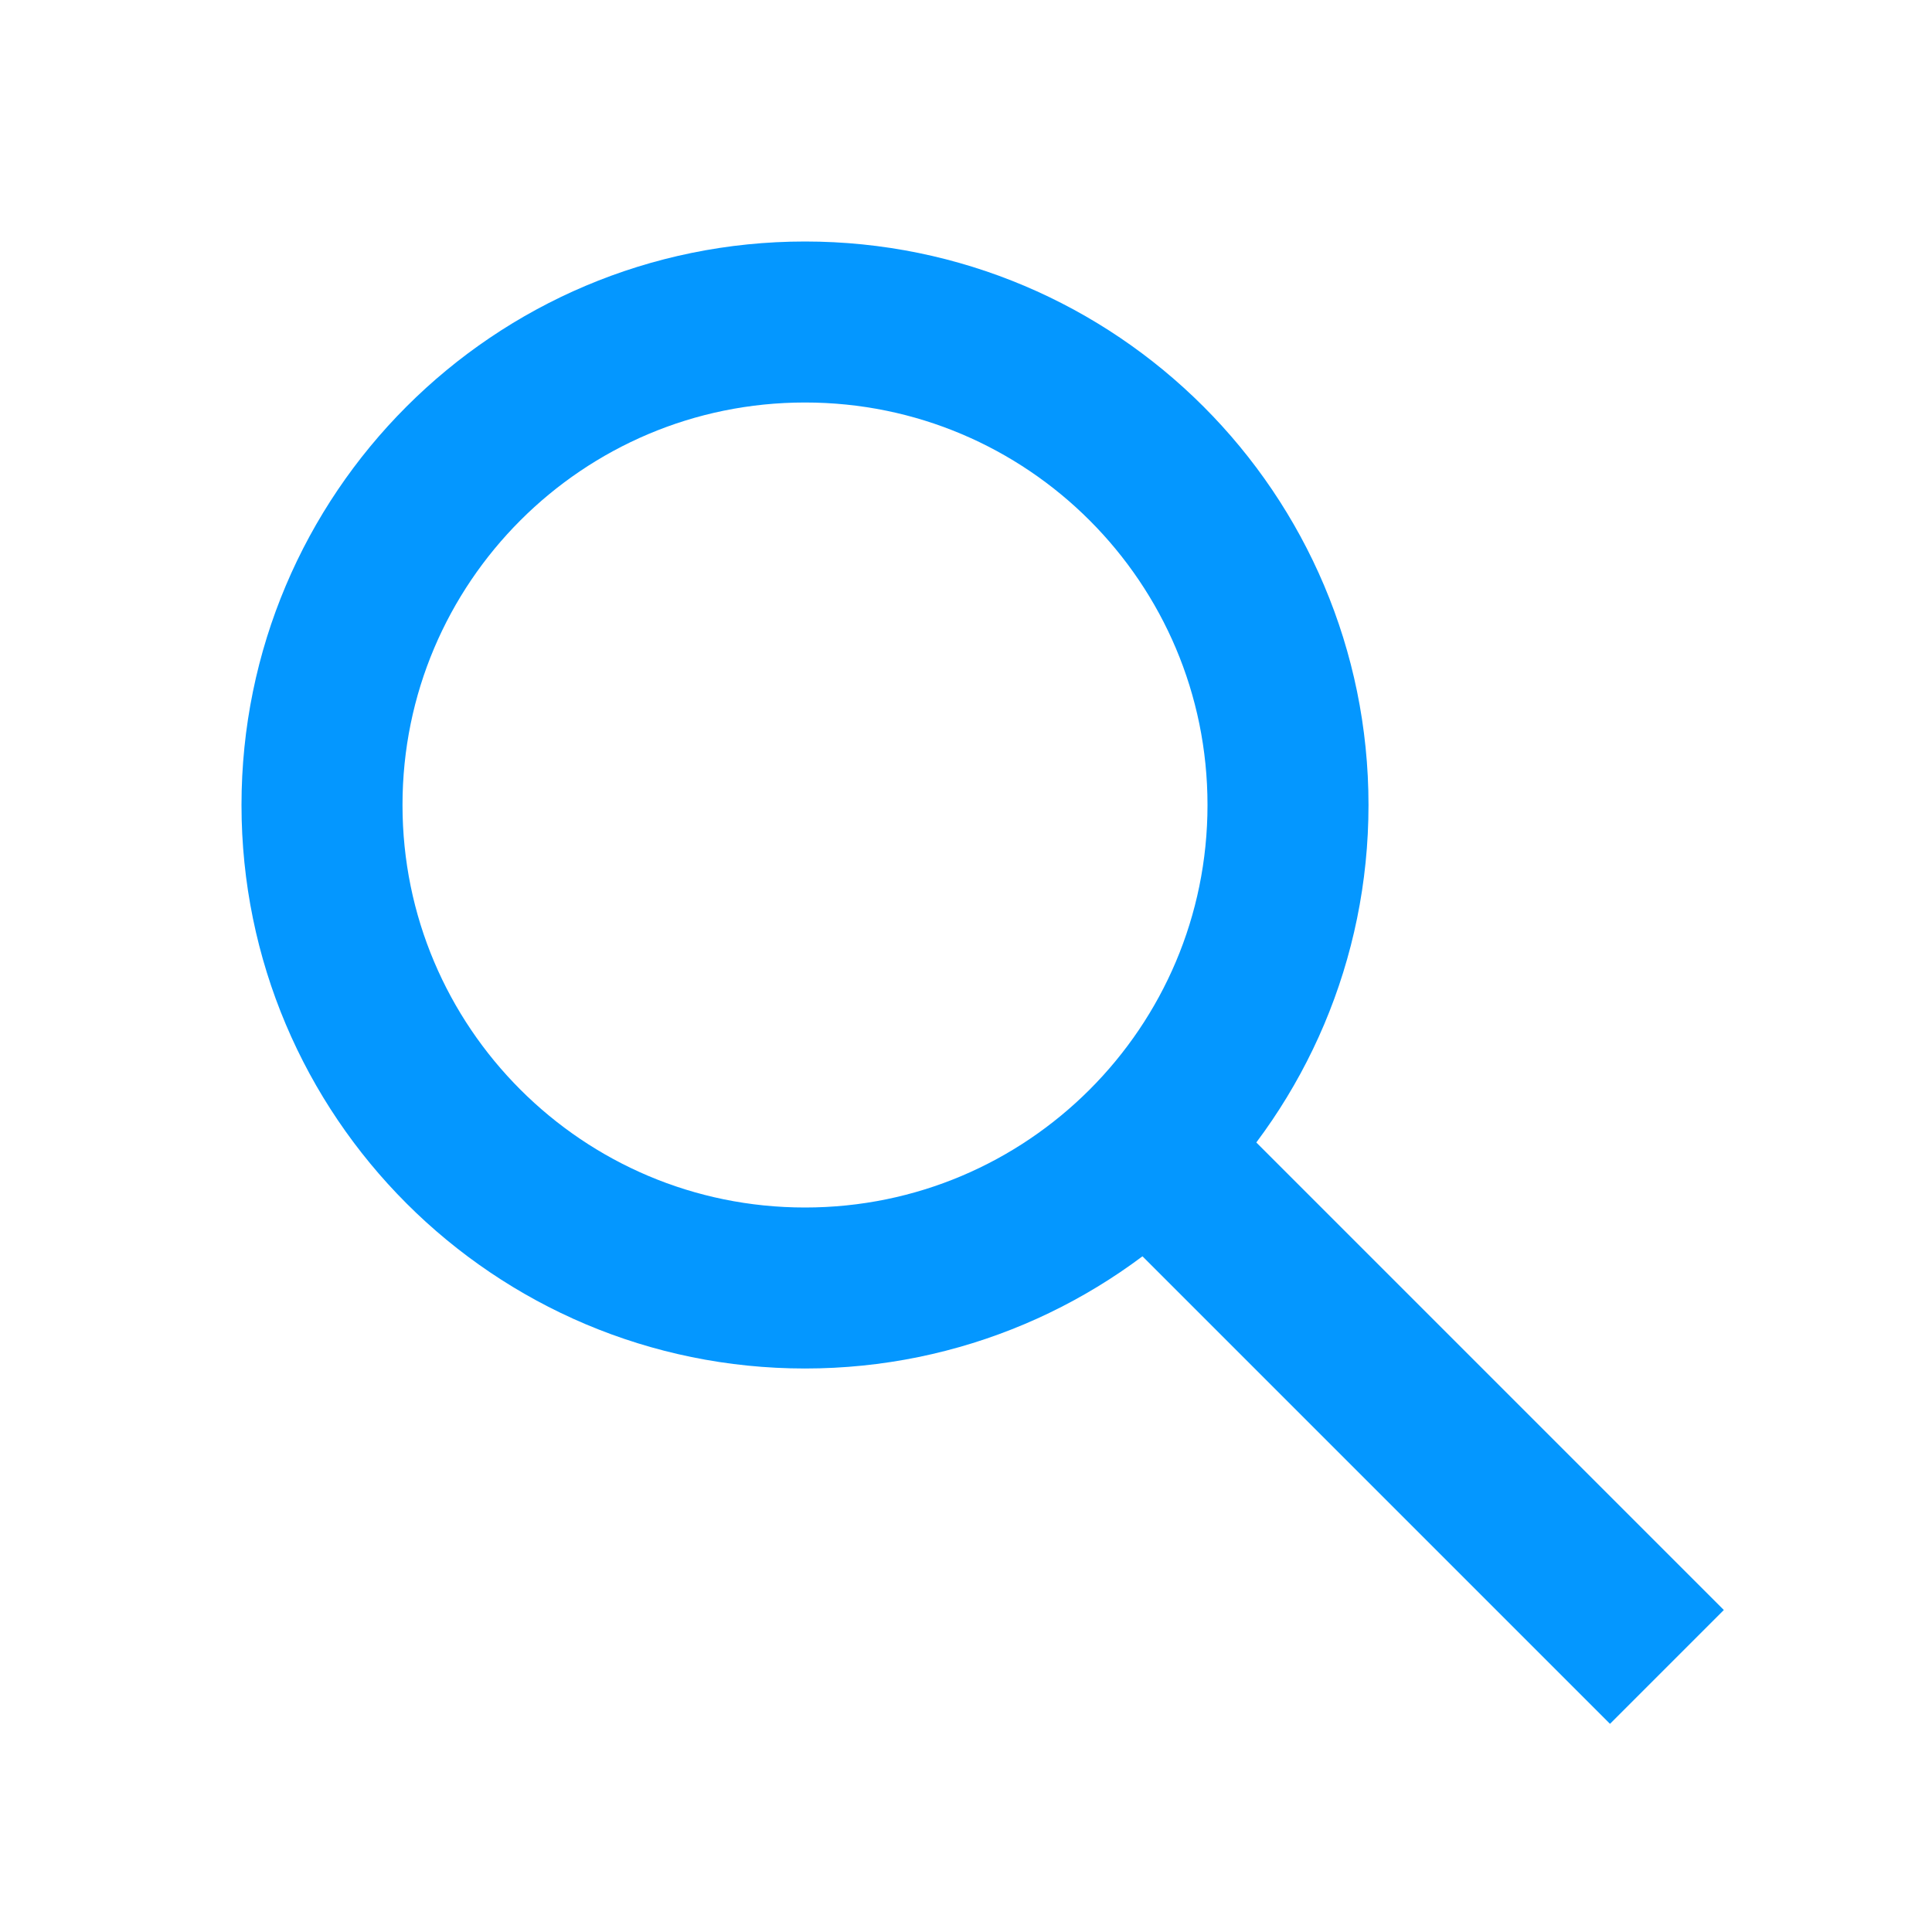
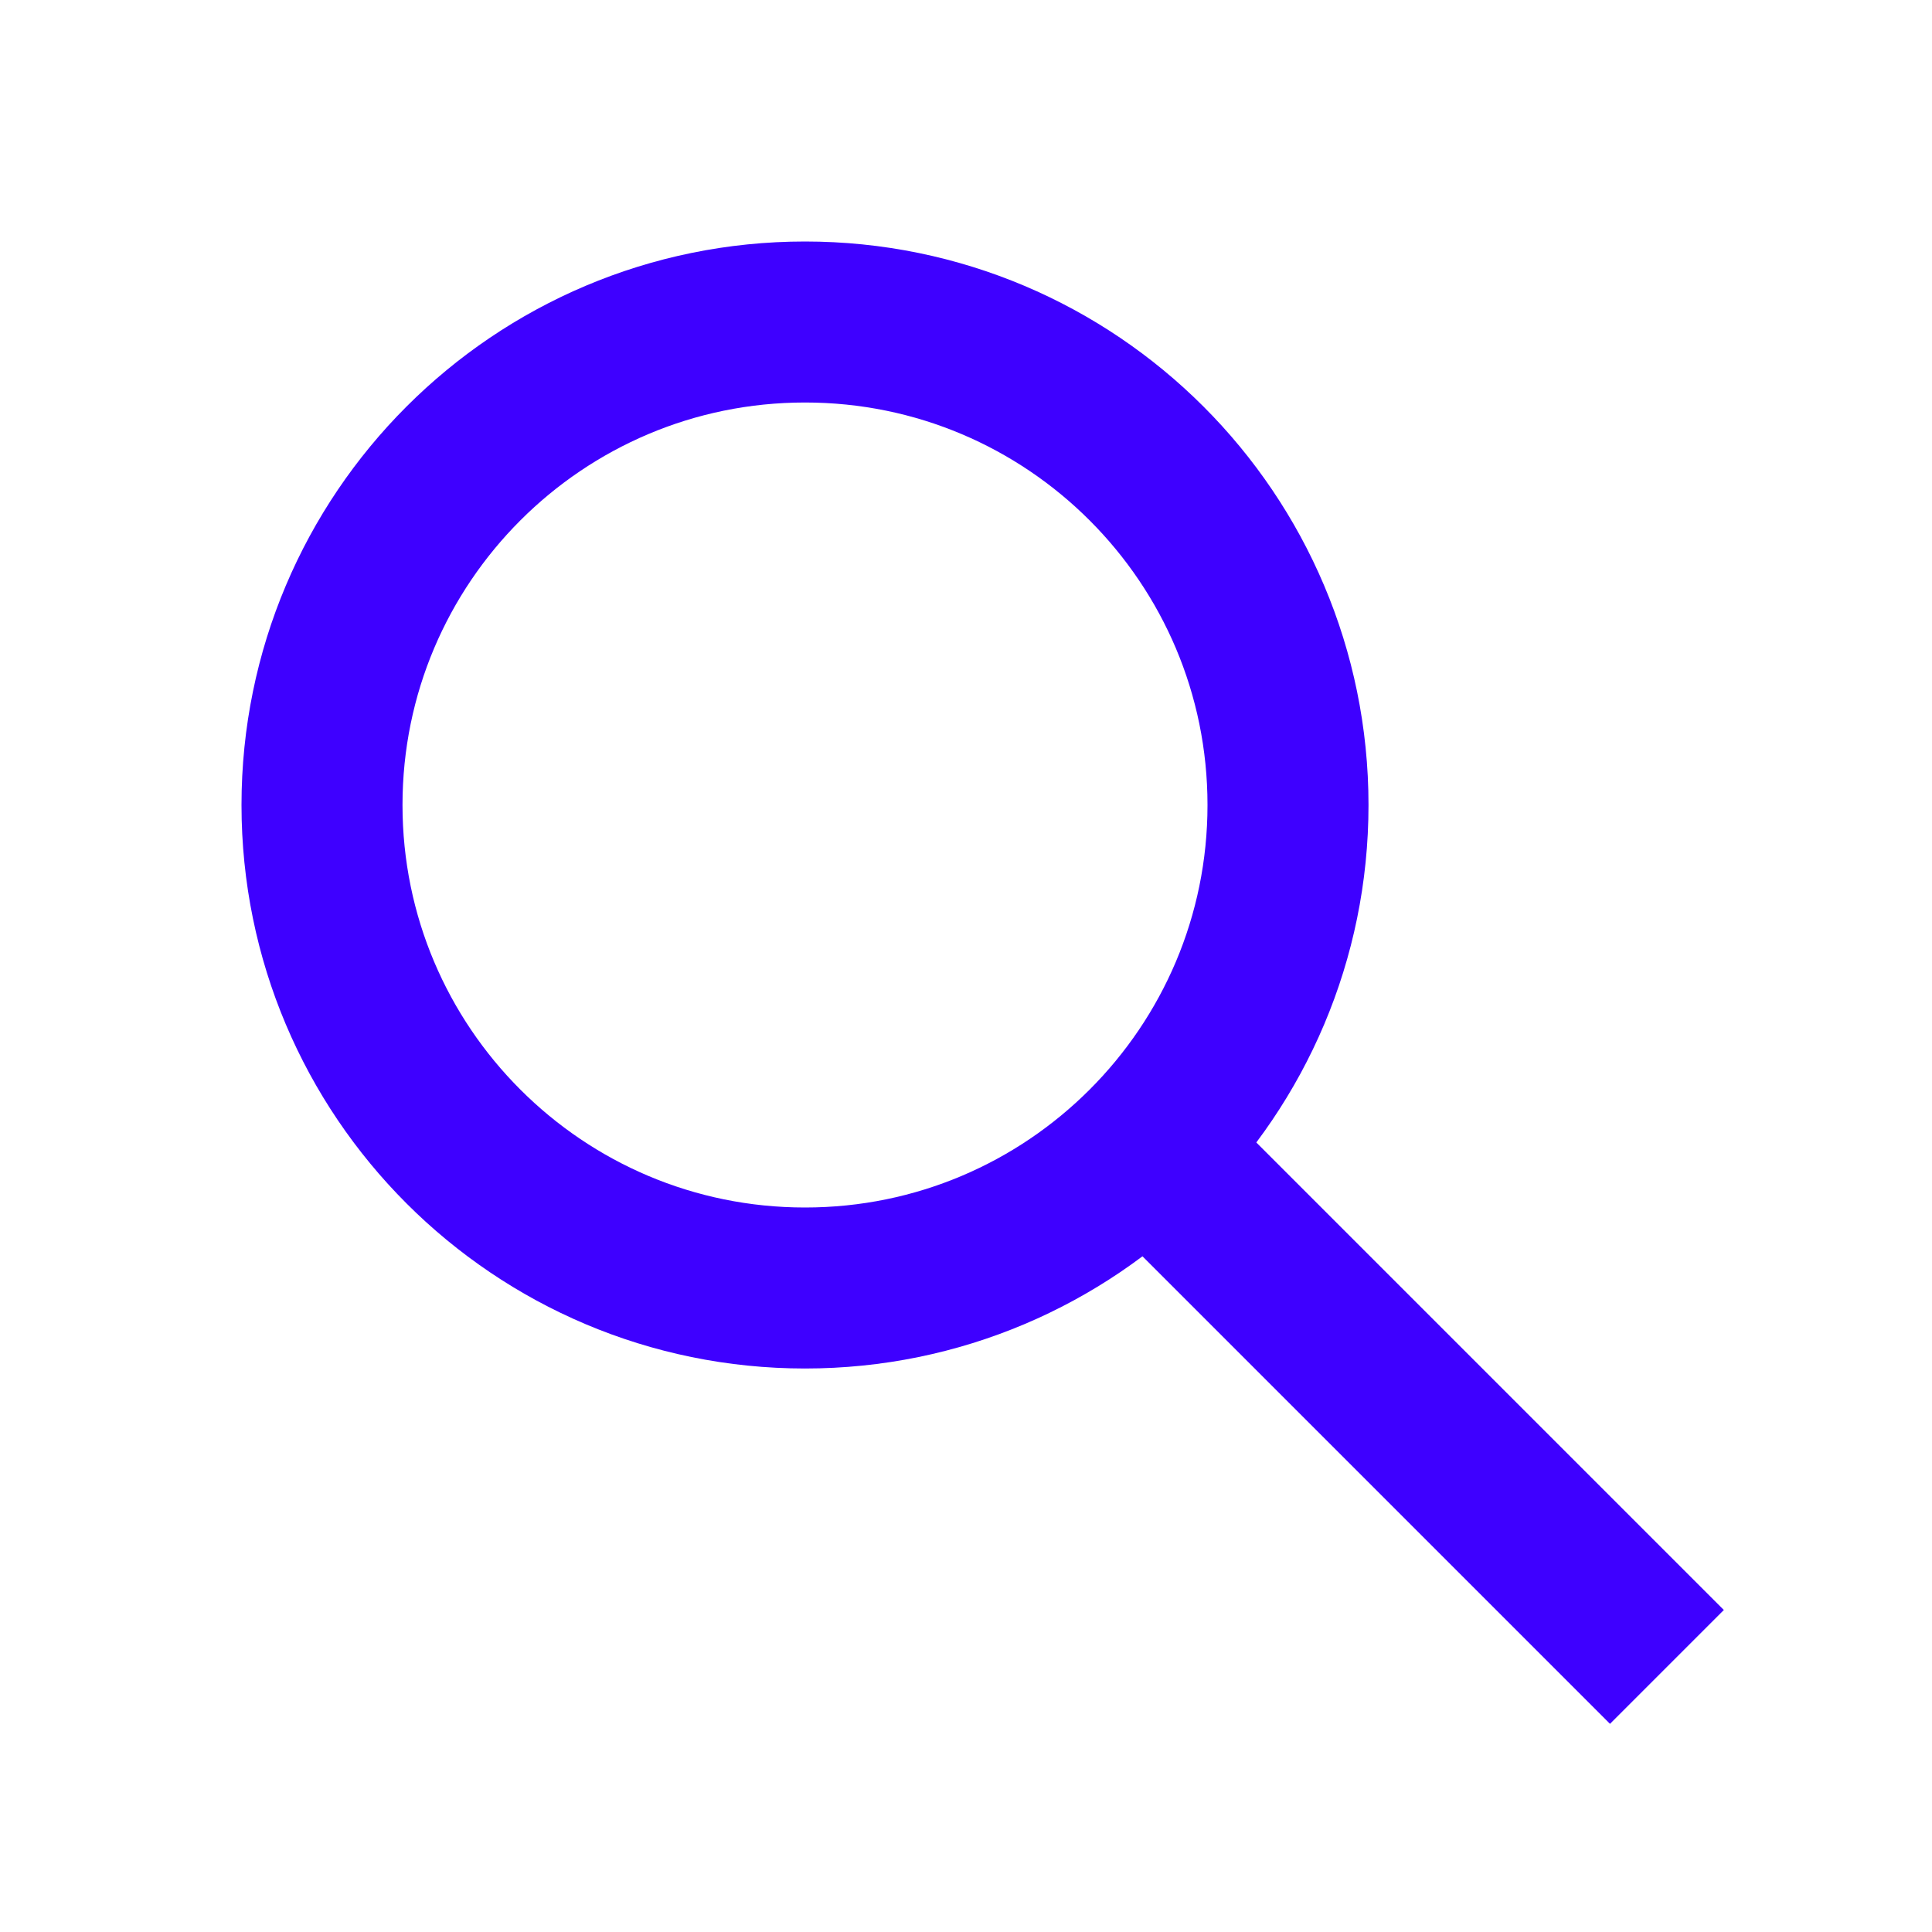
<svg xmlns="http://www.w3.org/2000/svg" width="24" height="24" viewBox="0 0 24 24" fill="none">
-   <path d="M14.412 14.412L20 20" stroke="#0497FF" stroke-width="2" stroke-linecap="square" />
-   <path fill-rule="evenodd" clip-rule="evenodd" d="M10 16C13.314 16 16 13.314 16 10C16 6.686 13.314 4 10 4C6.686 4 4 6.686 4 10C4 13.314 6.686 16 10 16Z" stroke="#0497FF" stroke-width="2" />
+   <path d="M14.412 14.412L20 20" stroke="#3E00FF" stroke-width="2" stroke-linecap="square" />
+   <path fill-rule="evenodd" clip-rule="evenodd" d="M10 16C13.314 16 16 13.314 16 10C16 6.686 13.314 4 10 4C6.686 4 4 6.686 4 10C4 13.314 6.686 16 10 16Z" stroke="#3E00FF" stroke-width="2" />
</svg>
